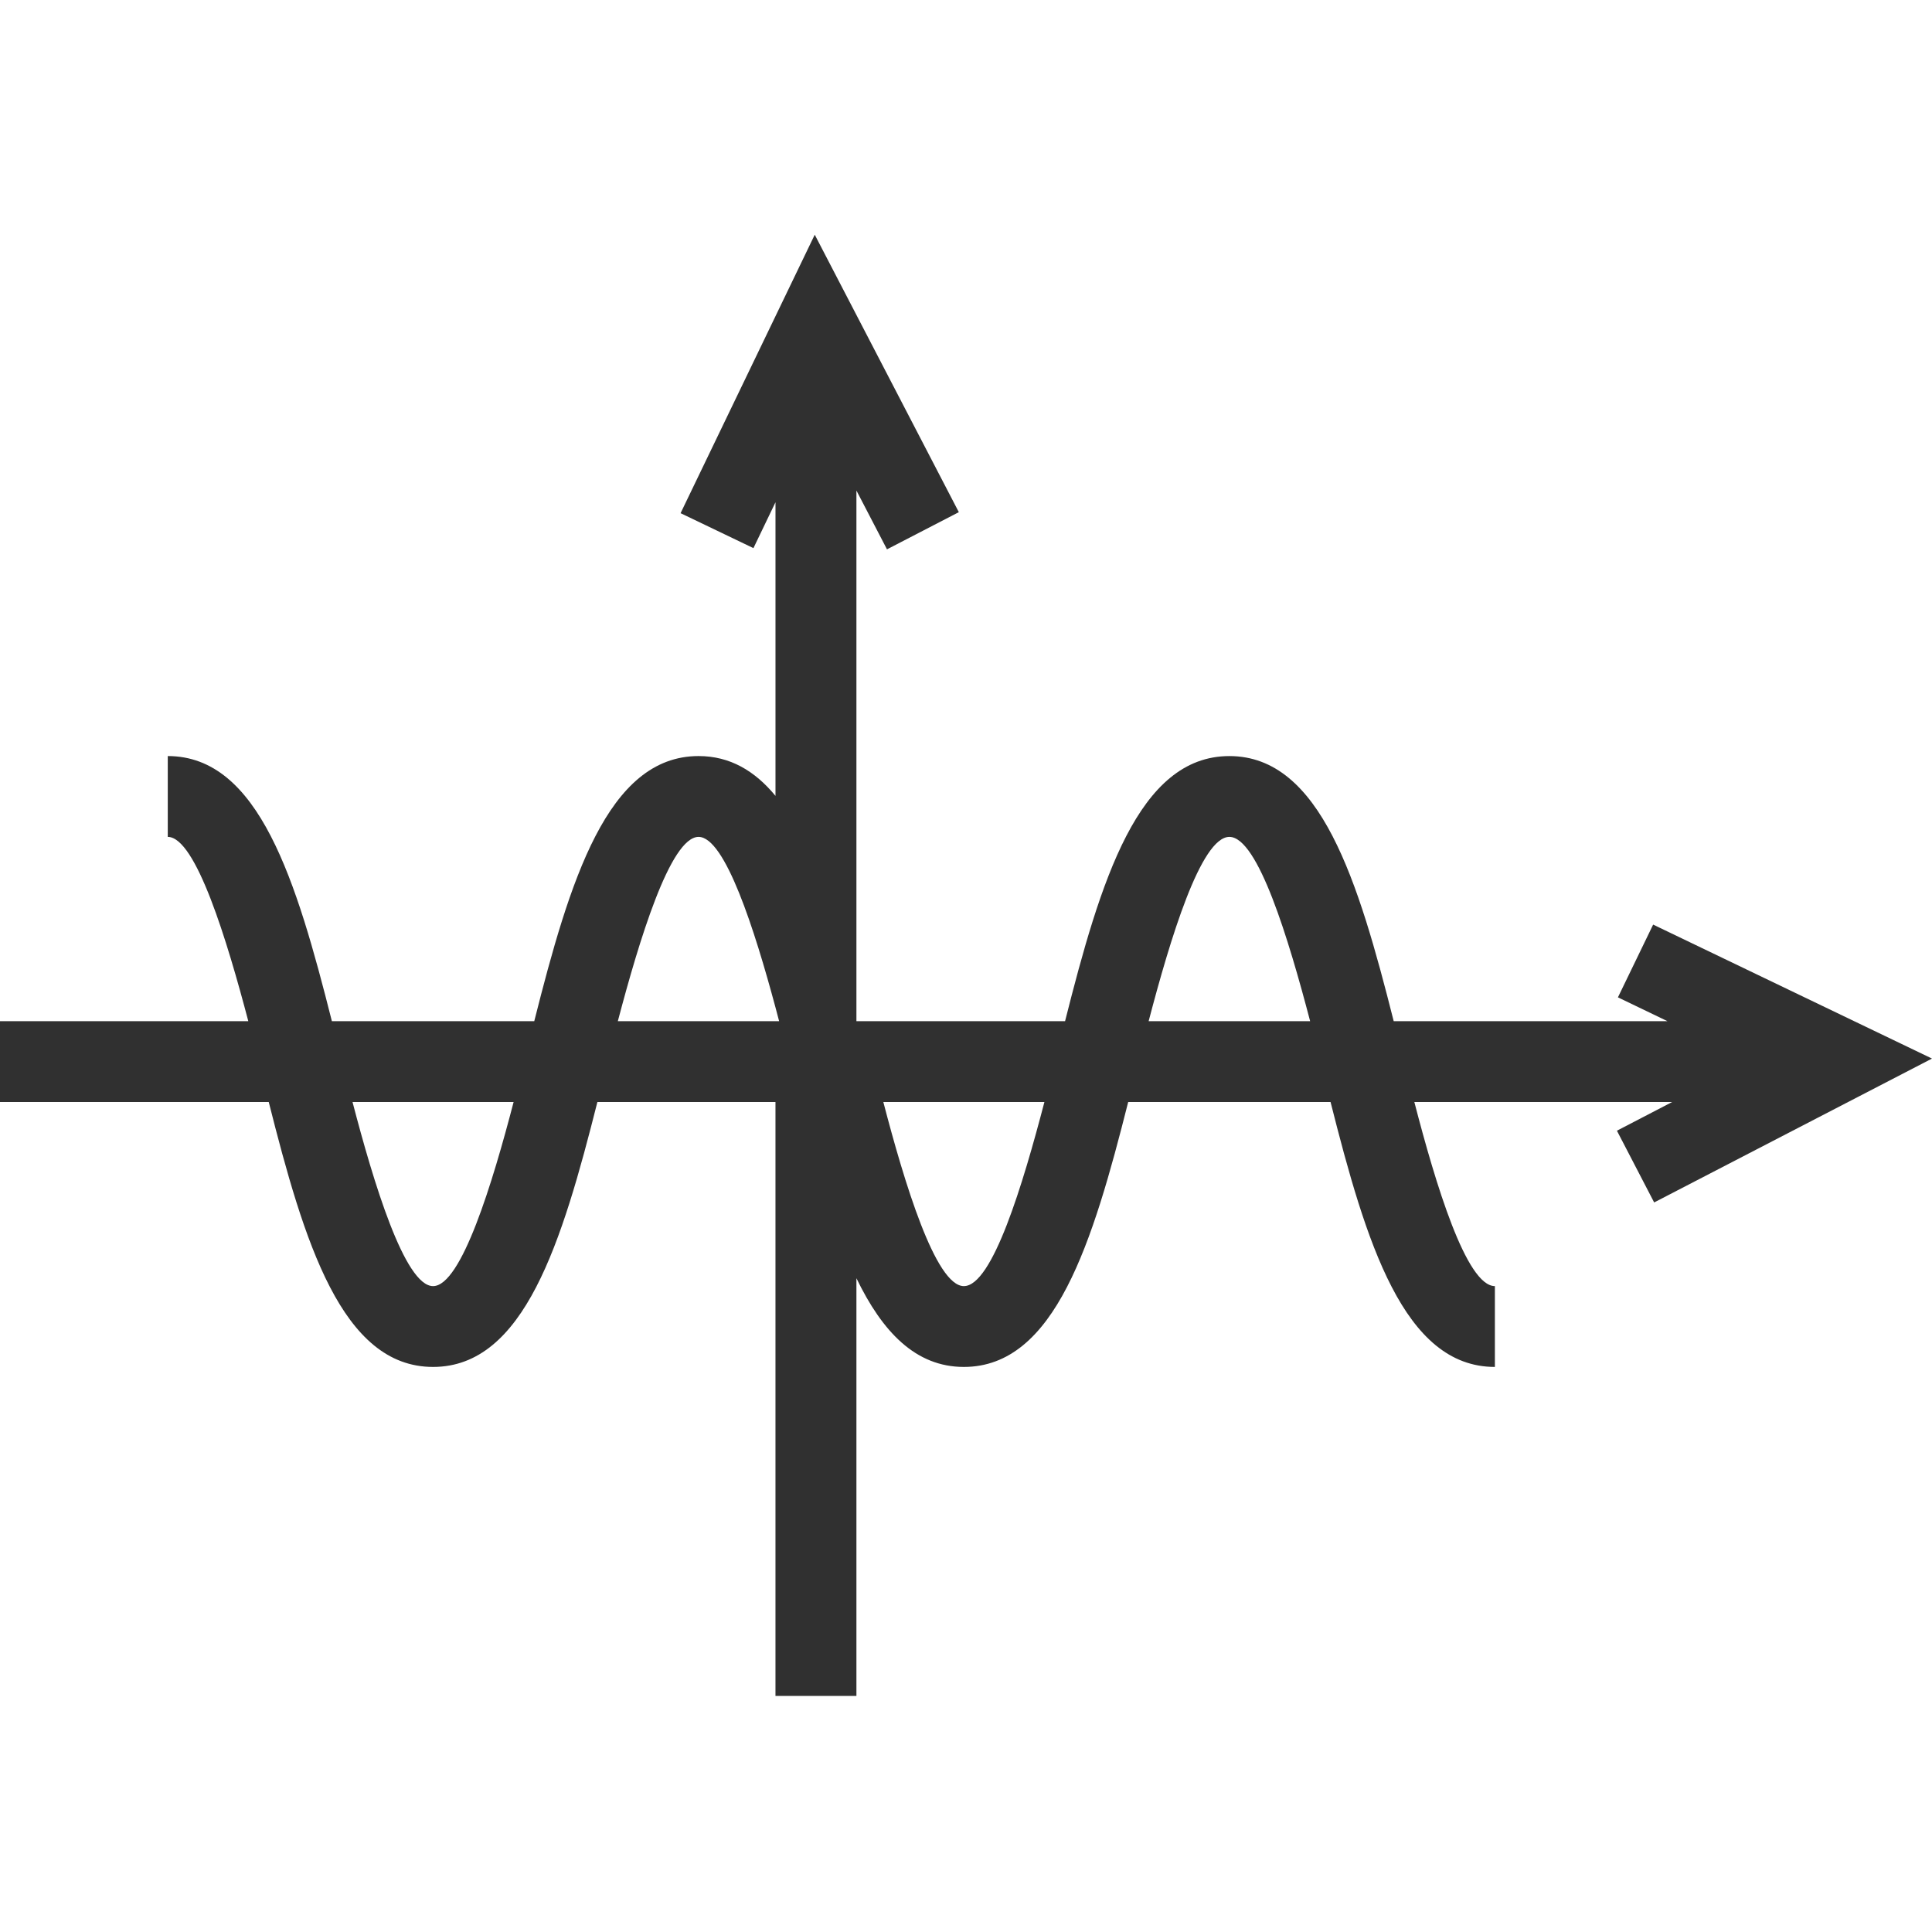
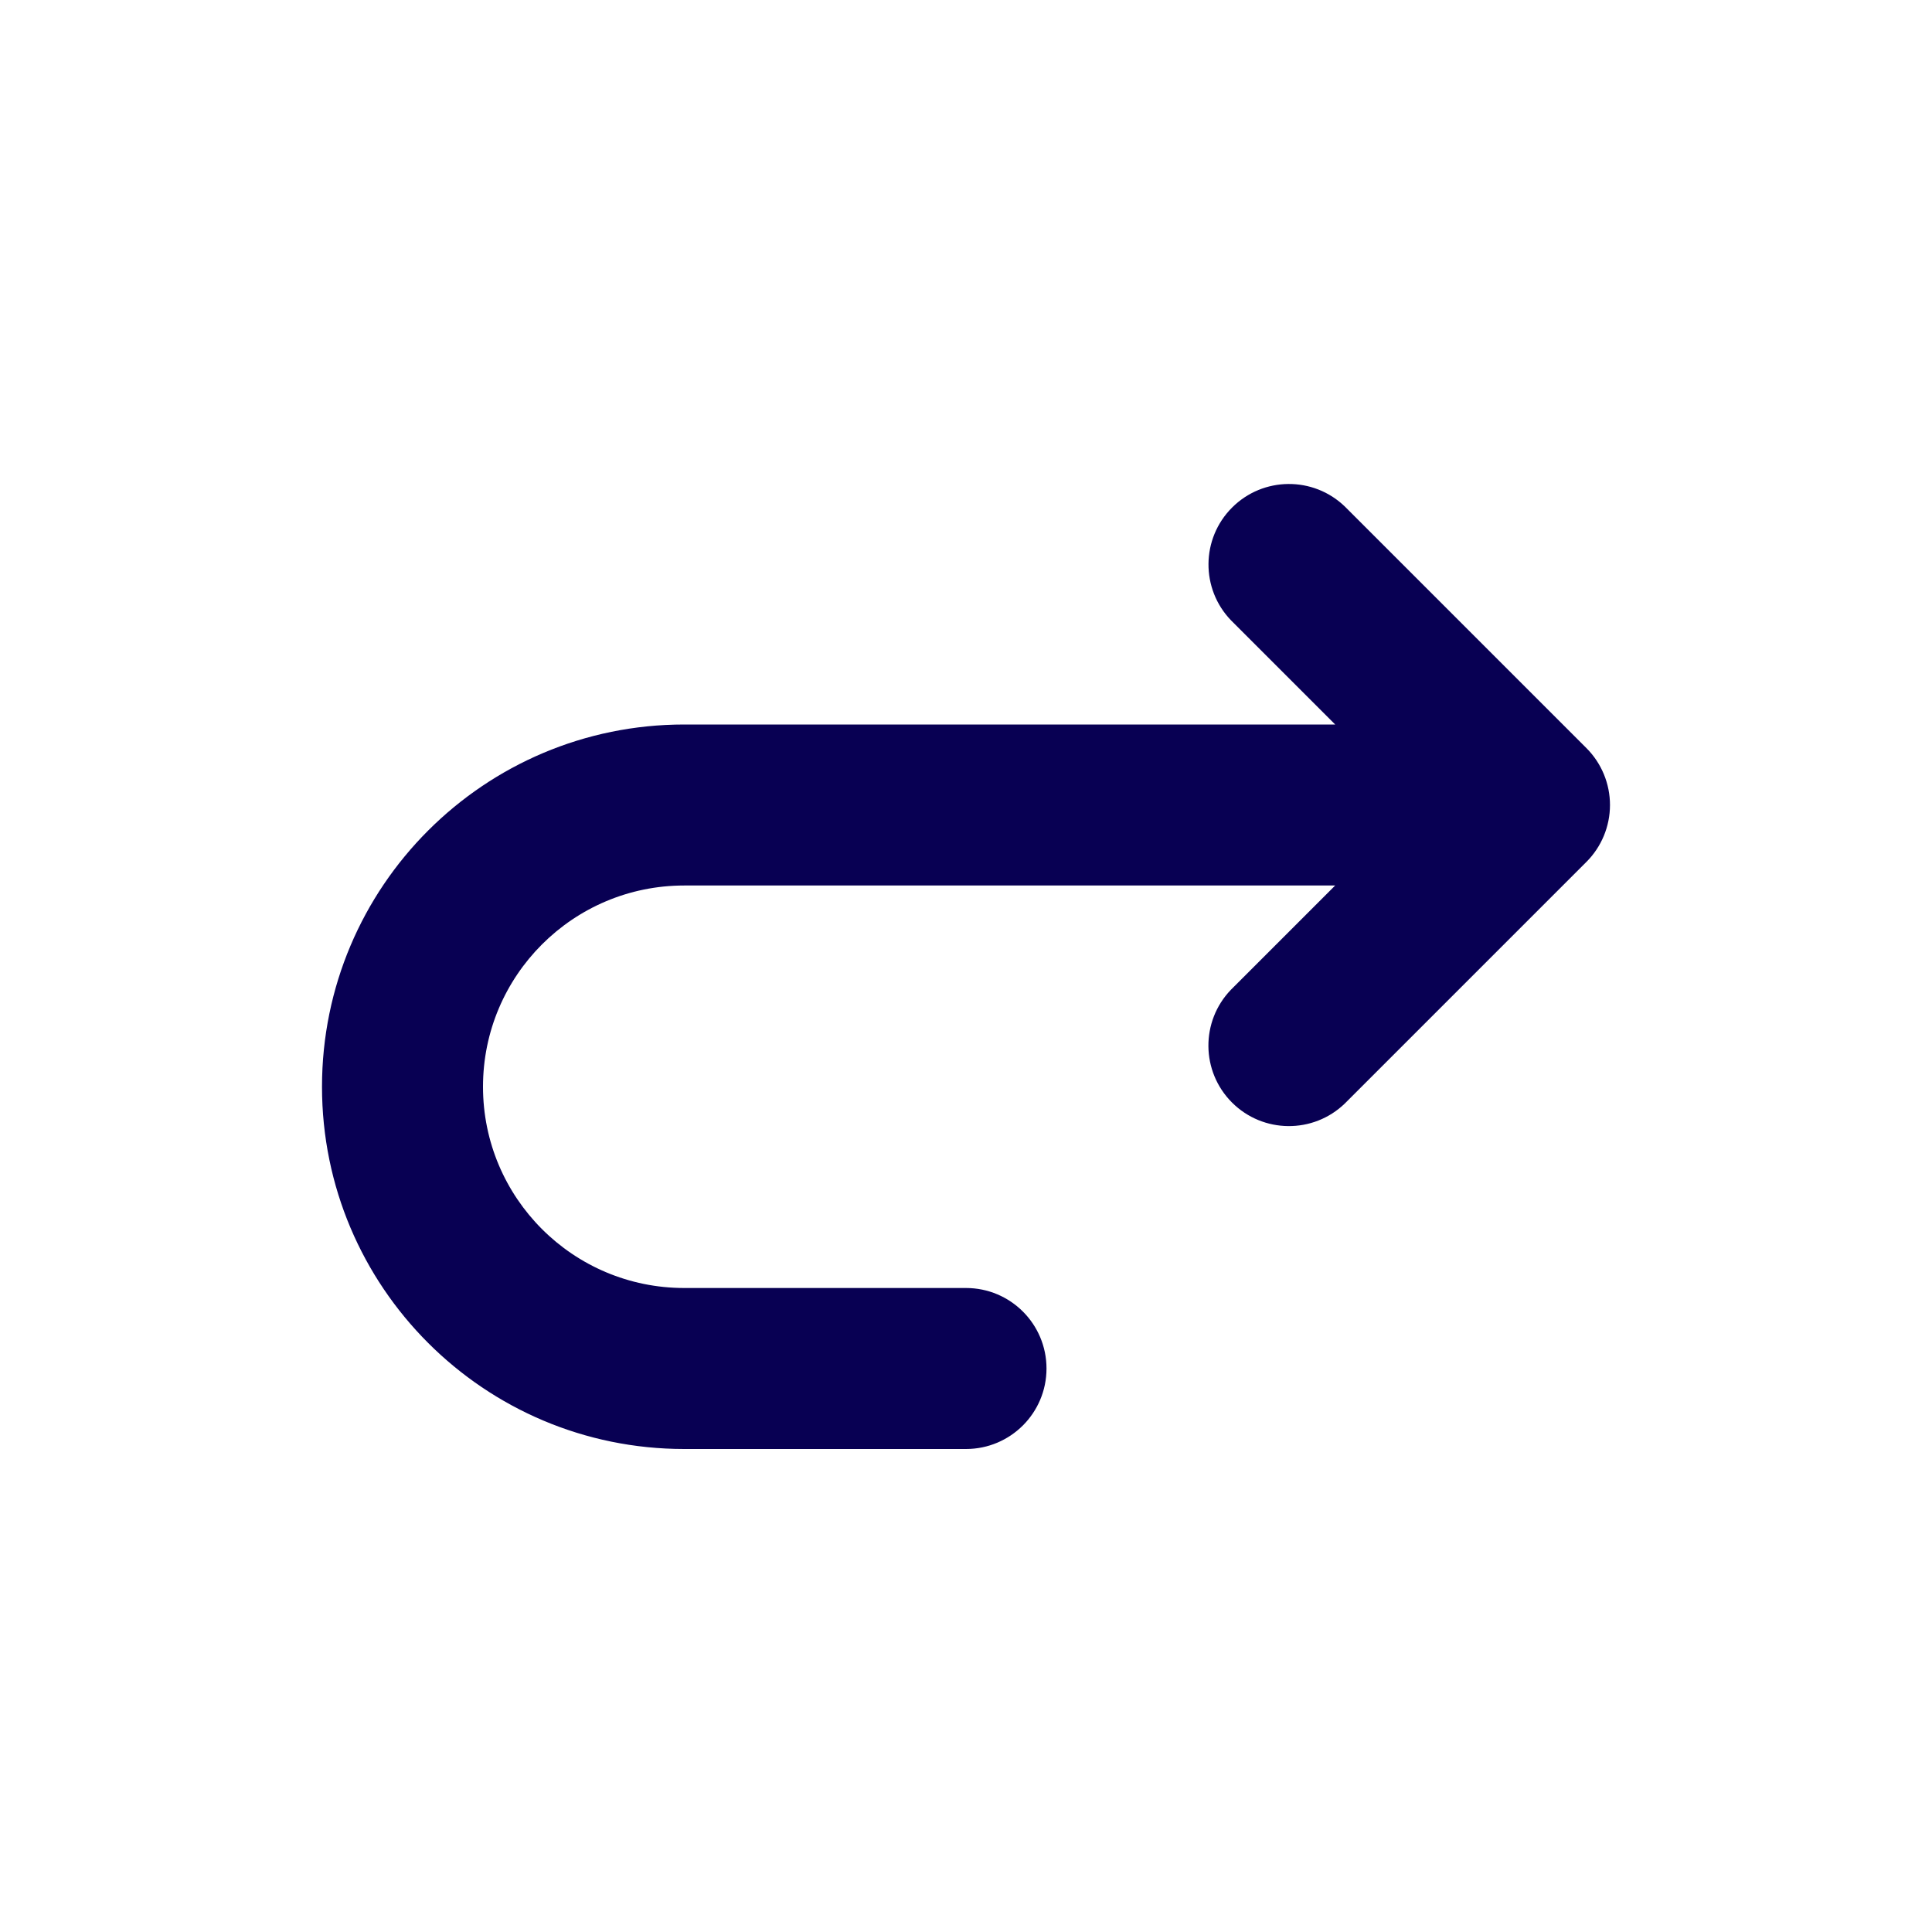
- <svg xmlns="http://www.w3.org/2000/svg" version="1.1" x="0px" y="0px" viewBox="0 0 128 128" style="enable-background:new 0 0 128 128;" xml:space="preserve">
-   <g id="_x31_6">
-     <path style="fill:#303030;" d="M109.525,61.257l-2.333,4.82l3.285,1.58h-18.14c-2.346-9.291-4.84-17.565-10.887-17.565   c-6.047,0-8.54,8.274-10.887,17.565H56.74V32.499l2.025,3.896l4.76-2.463l-9.546-18.382l-8.889,18.449l4.827,2.316l1.461-3.039   v19.453c-1.368-1.66-3.017-2.638-5.095-2.638c-6.047,0-8.54,8.274-10.887,17.565H21.988c-2.346-9.291-4.827-17.565-10.873-17.565   v5.355c1.864,0,3.942,6.922,5.336,12.21H0v5.355h17.805c2.346,9.291,4.84,17.552,10.887,17.552s8.54-8.261,10.887-17.552h11.798   v39.348h5.363V84.686c1.716,3.548,3.915,5.877,7.119,5.877c6.047,0,8.54-8.261,10.887-17.552h13.407   c2.346,9.291,4.84,17.552,10.887,17.552v-5.355c-1.89,0-3.928-6.761-5.336-12.197h17.081l-3.66,1.901l2.467,4.753L128,70.133   L109.525,61.257z M28.692,85.208c-1.877,0-3.955-6.895-5.336-12.197h10.672C32.647,78.313,30.569,85.208,28.692,85.208z    M40.933,67.656c1.394-5.288,3.472-12.21,5.35-12.21c1.756,0,3.714,6.159,5.095,11.3c0.08,0.308,0.161,0.616,0.241,0.91H40.933z    M63.859,85.208c-1.877,0-3.955-6.895-5.336-12.197h10.672C67.774,78.447,65.75,85.208,63.859,85.208z M76.1,67.656   c1.421-5.422,3.459-12.21,5.35-12.21c1.89,0,3.928,6.788,5.35,12.21H76.1z" />
+ <svg xmlns="http://www.w3.org/2000/svg" viewBox="0 0 24 24">
+   <g id="Forward">
+     <path d="M19.706,10.708l-3,3a1,1,0,0,1-1.414-1.414L16.586,11H8.5a2.5,2.5,0,0,0,0,5H12a1,1,0,0,1,0,2H8.5a4.5,4.5,0,0,1,0-9h8.086L15.293,7.707a1,1,0,0,1,1.414-1.414l3,3A1,1,0,0,1,19.706,10.708Z" style="fill:#080053" />
  </g>
-   <g id="Layer_1">
- </g>
</svg>
